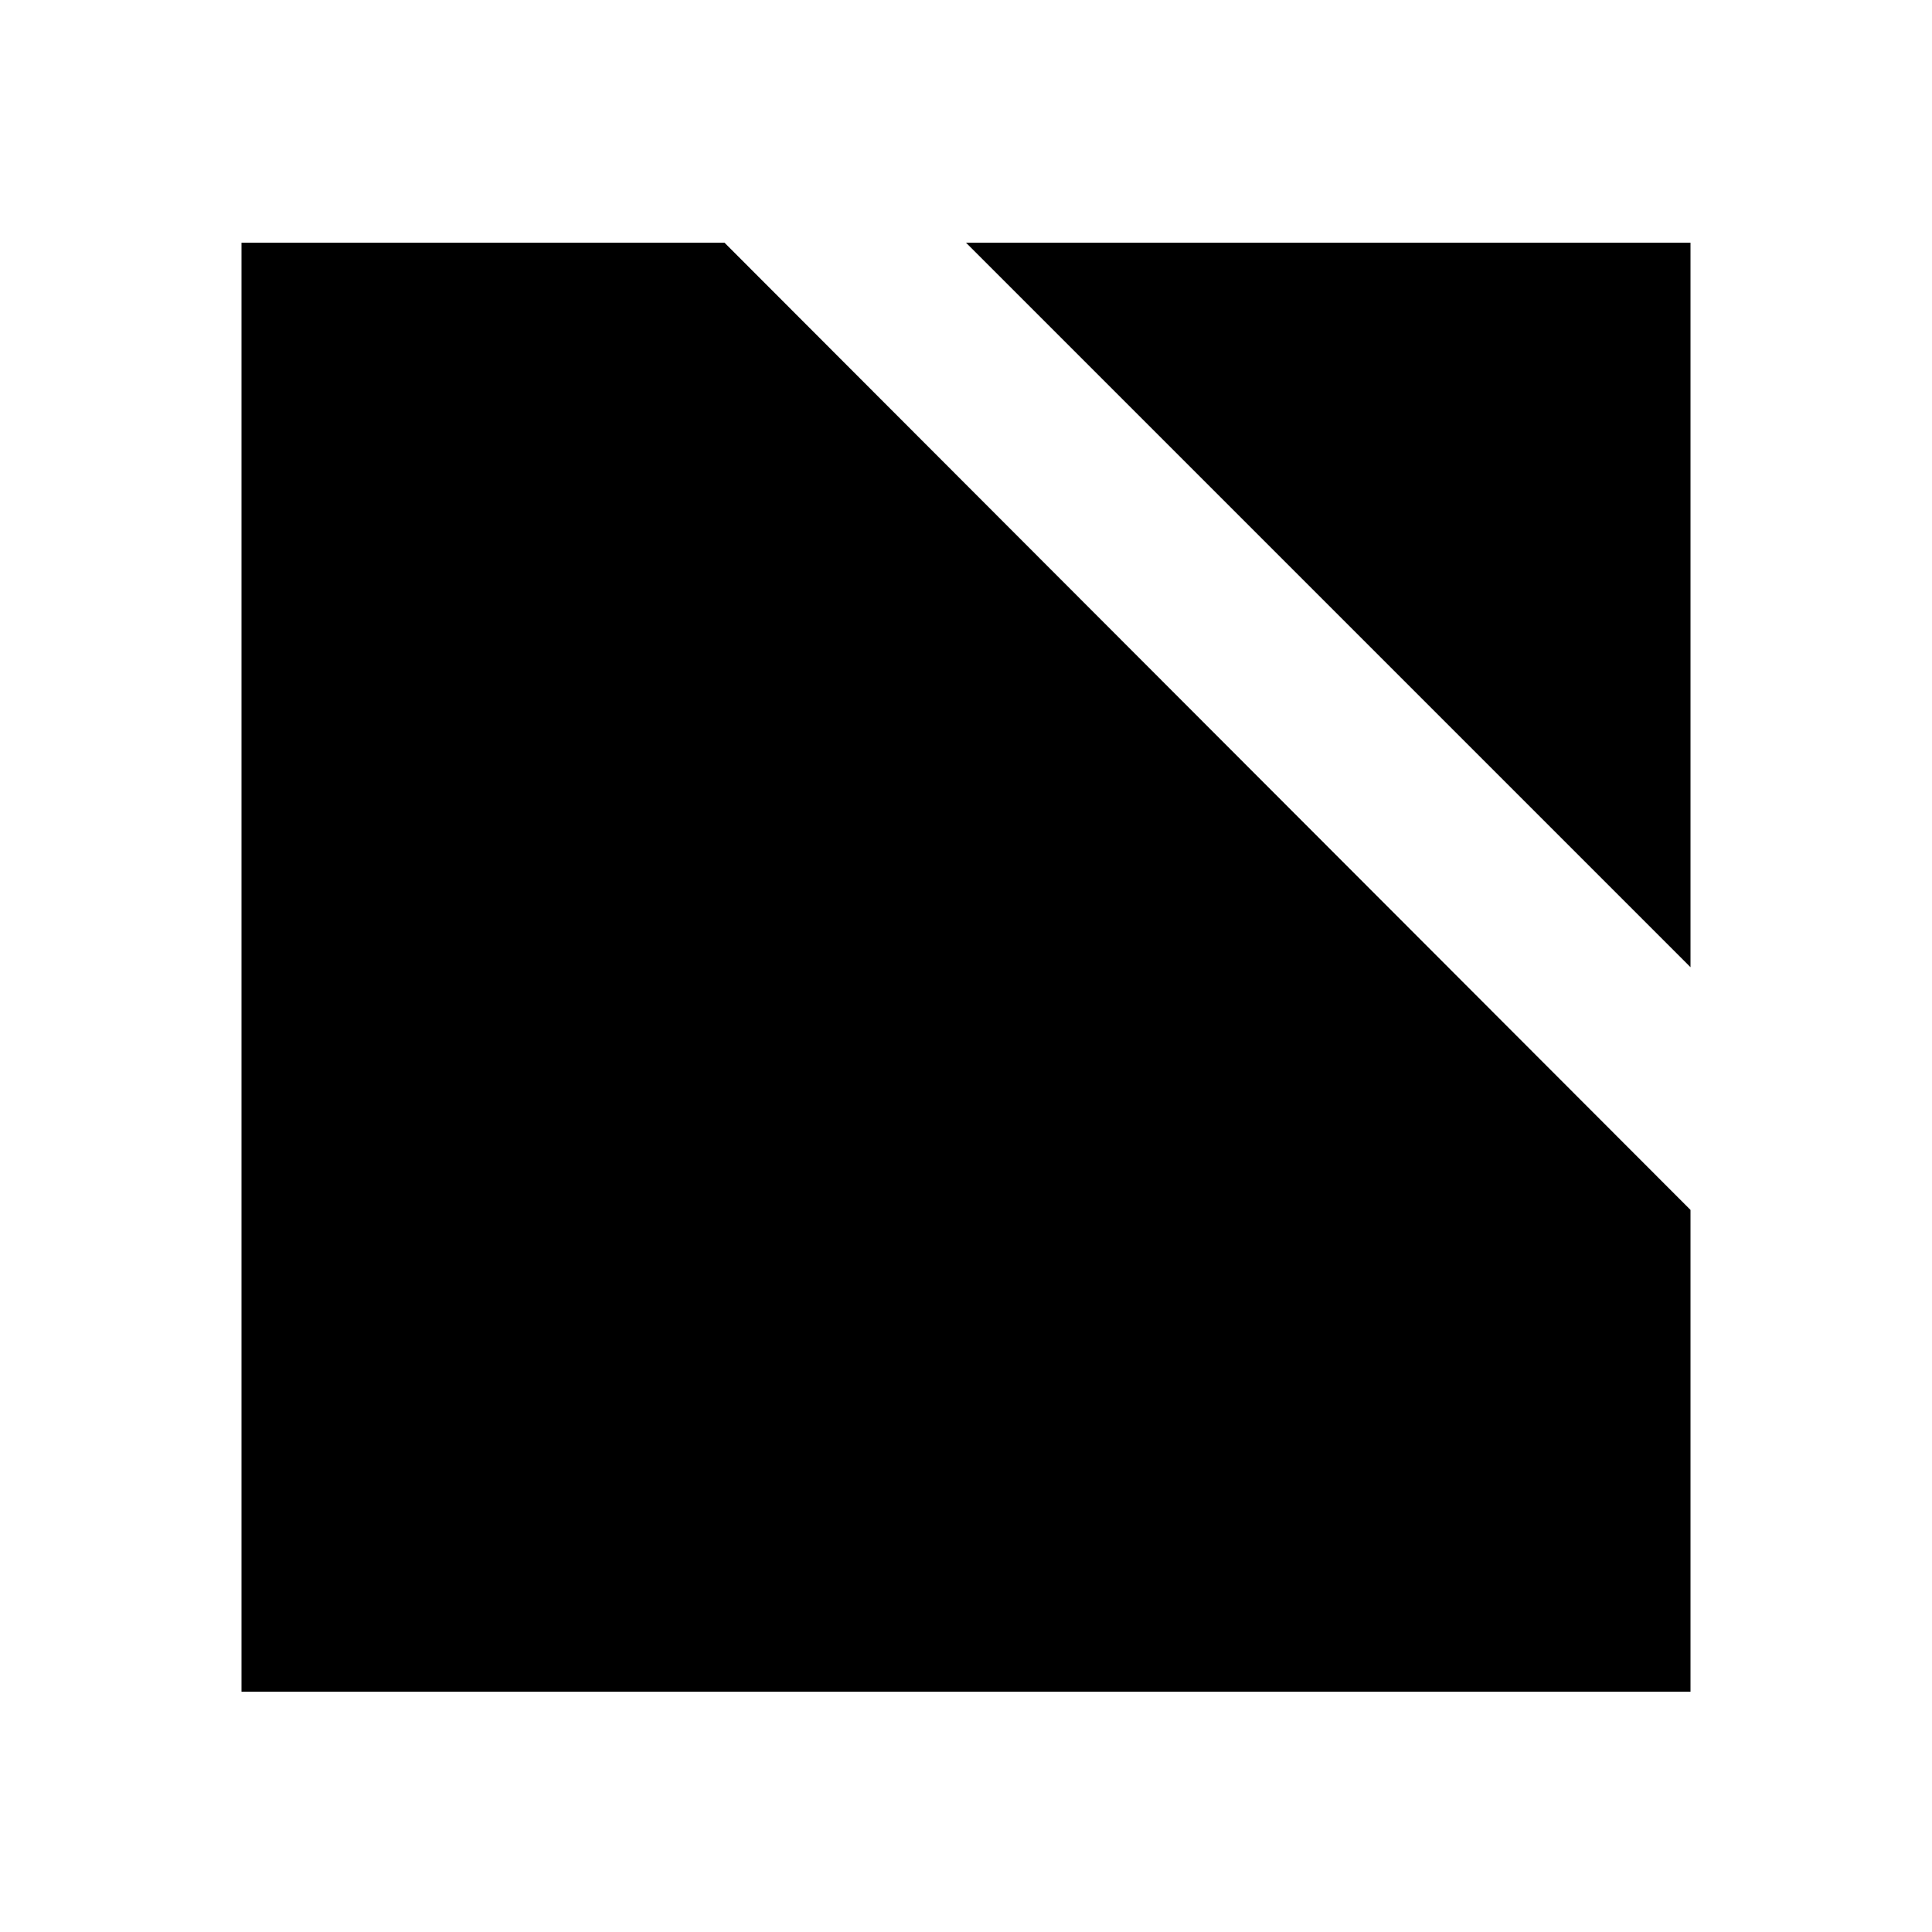
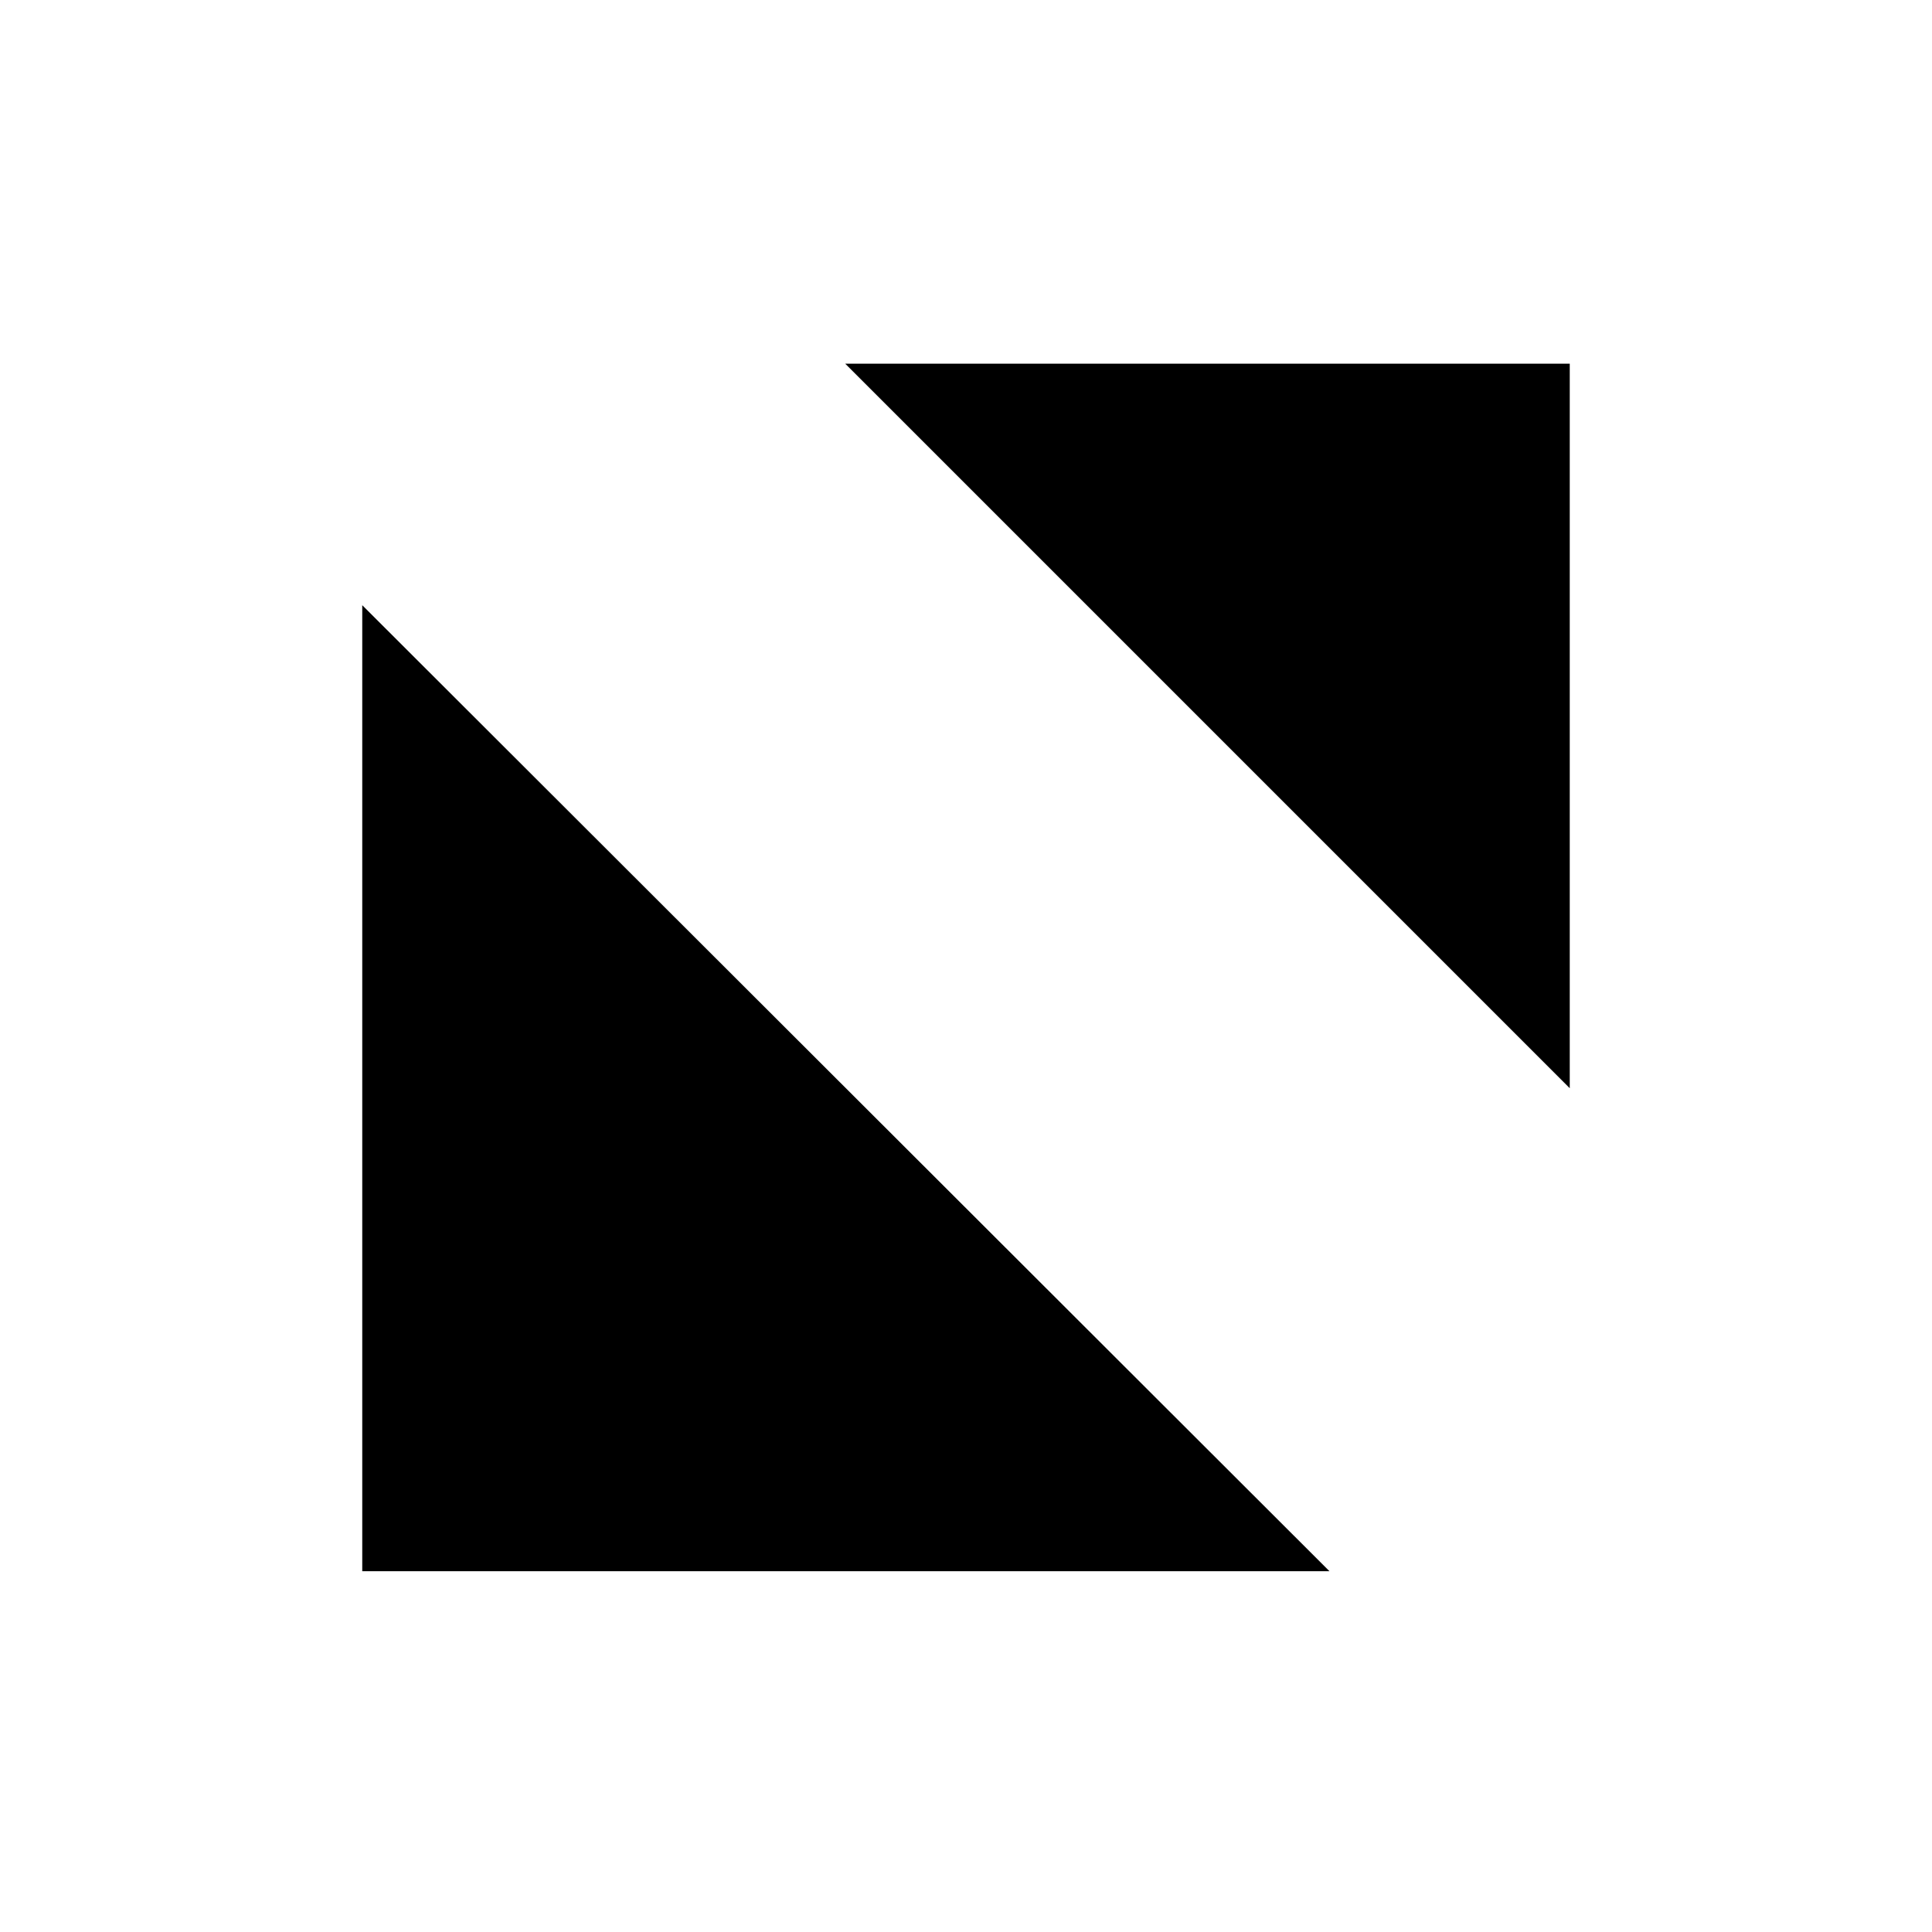
<svg xmlns="http://www.w3.org/2000/svg" viewBox="0 0 16 16">
-   <path d="M14 8.01V2.01H8" class="stroke-linejoin-round" />
-   <path d="M14.02 2L8 8.01" class="stroke-linejoin-round" />
-   <path d="M6 2.01H2V6.01V14.01H8H10.01H14V10.02" class="stroke-linejoin-round" />
+   <path d="M13 9.012V3.012H7" class="stroke-linejoin-round" />
+   <path d="M13.02 3L7 9.01" class="stroke-linejoin-round" />
+   <path d="M3 5.012V13.012H9H11.01" class="stroke-linejoin-round" />
</svg>
